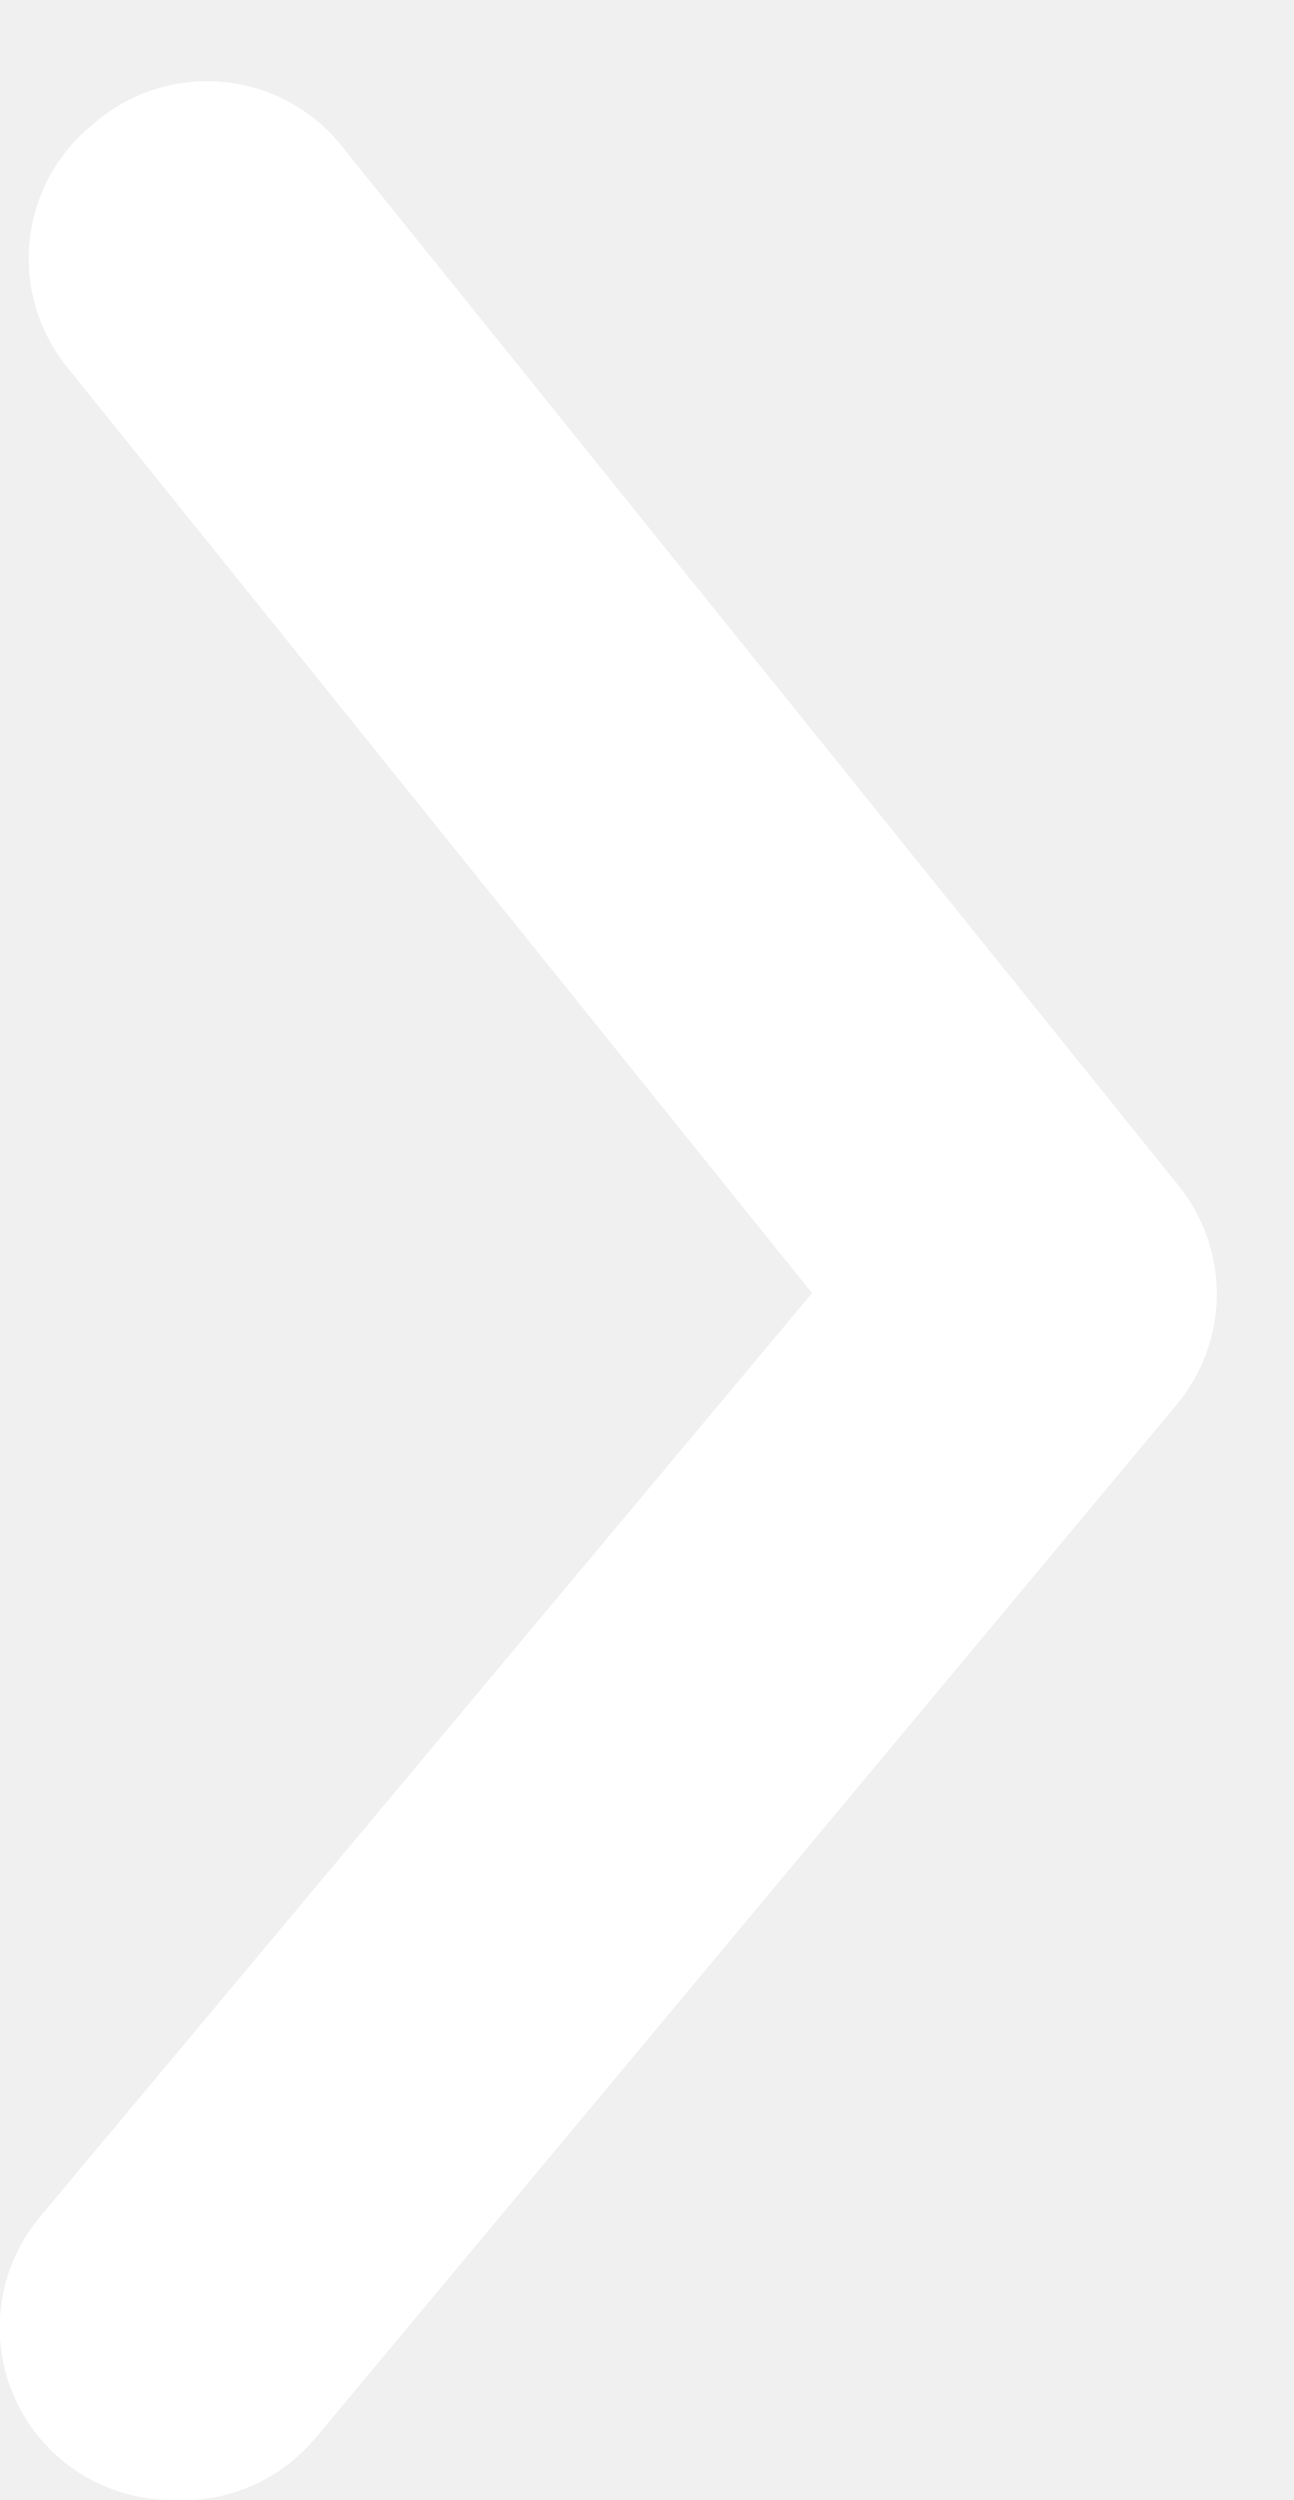
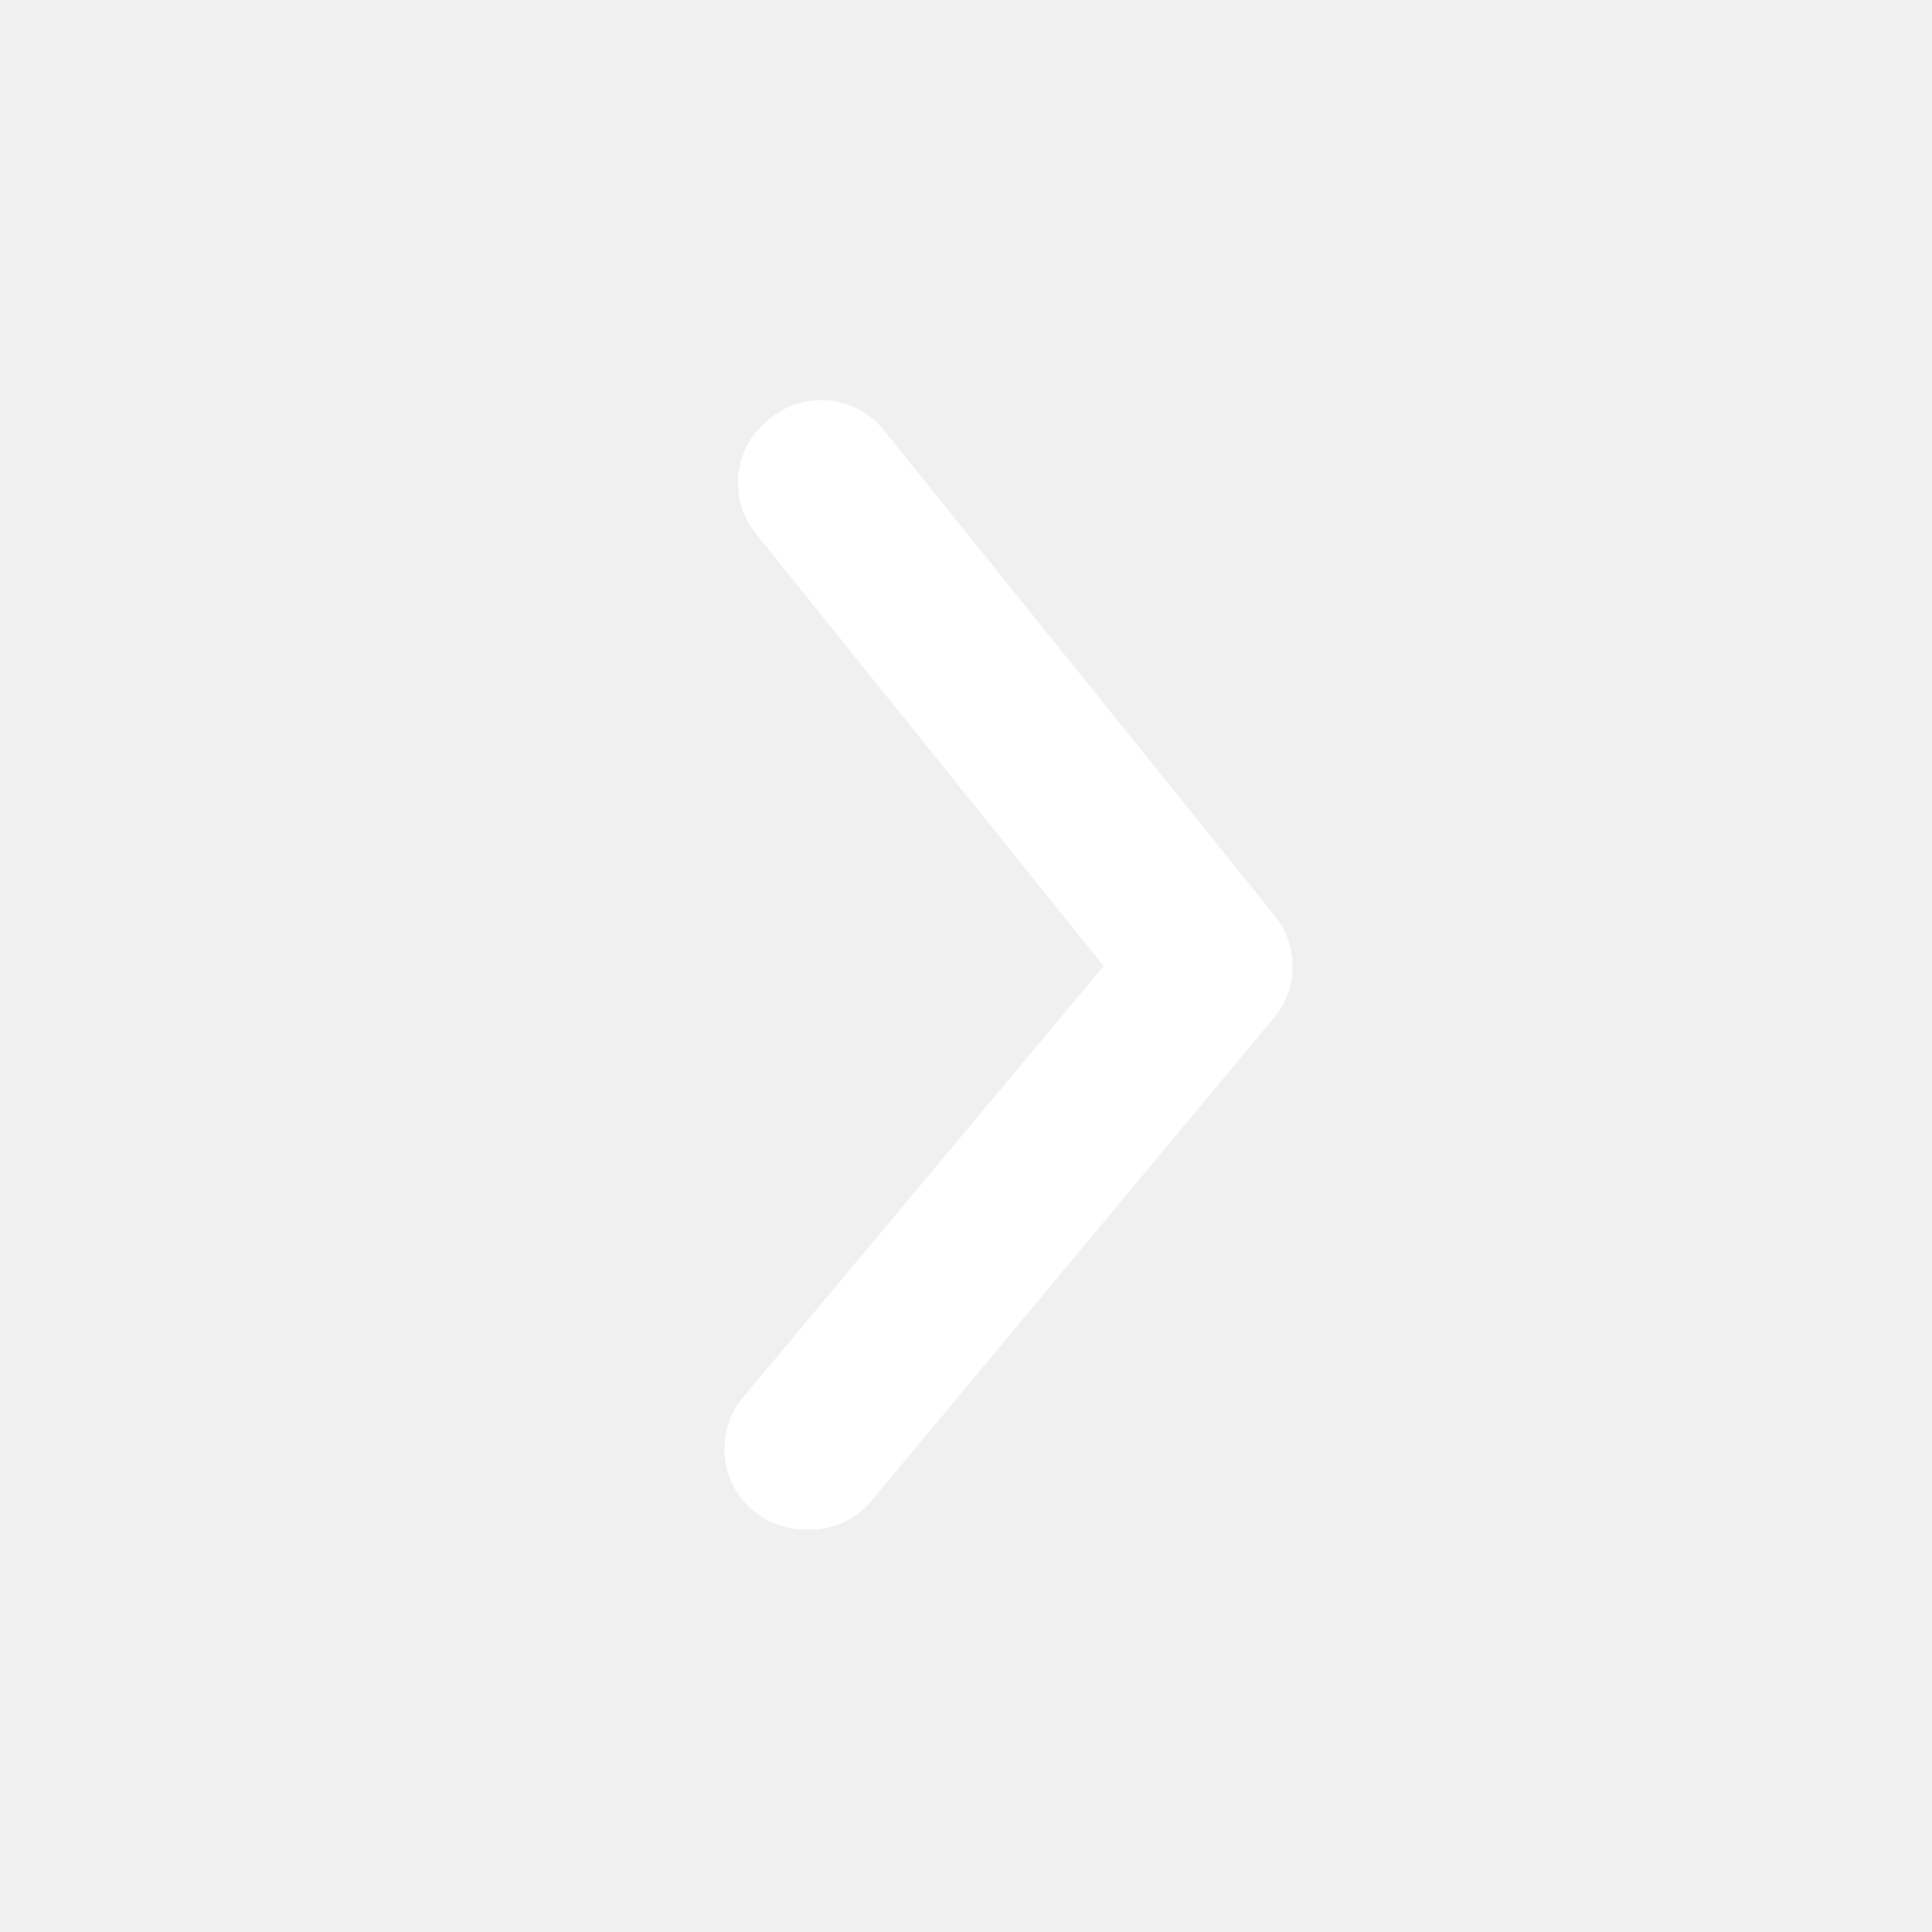
- <svg xmlns="http://www.w3.org/2000/svg" width="15" height="29" viewBox="0 0 15 29" fill="none">
-   <path d="M2 29C1.533 29.001 1.08 28.838 0.72 28.54C0.518 28.372 0.35 28.166 0.227 27.933C0.105 27.7 0.029 27.446 0.005 27.184C-0.019 26.922 0.009 26.658 0.087 26.407C0.165 26.155 0.292 25.922 0.46 25.72L9.42 15L0.78 4.26C0.614 4.055 0.49 3.82 0.415 3.567C0.34 3.315 0.316 3.05 0.344 2.788C0.372 2.525 0.451 2.272 0.577 2.04C0.704 1.809 0.875 1.605 1.08 1.44C1.287 1.258 1.529 1.12 1.792 1.036C2.054 0.953 2.331 0.924 2.606 0.952C2.88 0.98 3.145 1.065 3.385 1.2C3.625 1.336 3.835 1.52 4 1.74L13.66 13.74C13.954 14.098 14.115 14.547 14.115 15.01C14.115 15.473 13.954 15.922 13.66 16.28L3.66 28.28C3.459 28.522 3.205 28.713 2.916 28.838C2.628 28.963 2.314 29.019 2 29Z" fill="white" />
+ <svg xmlns="http://www.w3.org/2000/svg" viewbox="0 0 24 24" width="24" height="24" fill="none">
+   <g clip-path="url(#a)">
+     <path d="M10 19a1 1 0 0 1-.77-1.64L13.71 12 9.39 6.63a1 1 0 0 1 .15-1.41 1 1 0 0 1 1.46.15l4.83 6a1 1 0 0 1 0 1.27l-5 6A1 1 0 0 1 10 19Z" fill="#fff" />
+   </g>
+   <defs>
+     <clipPath id="a">
+       <path fill="#fff" d="M0 0h24v24H0z" />
+     </clipPath>
+   </defs>
</svg>
